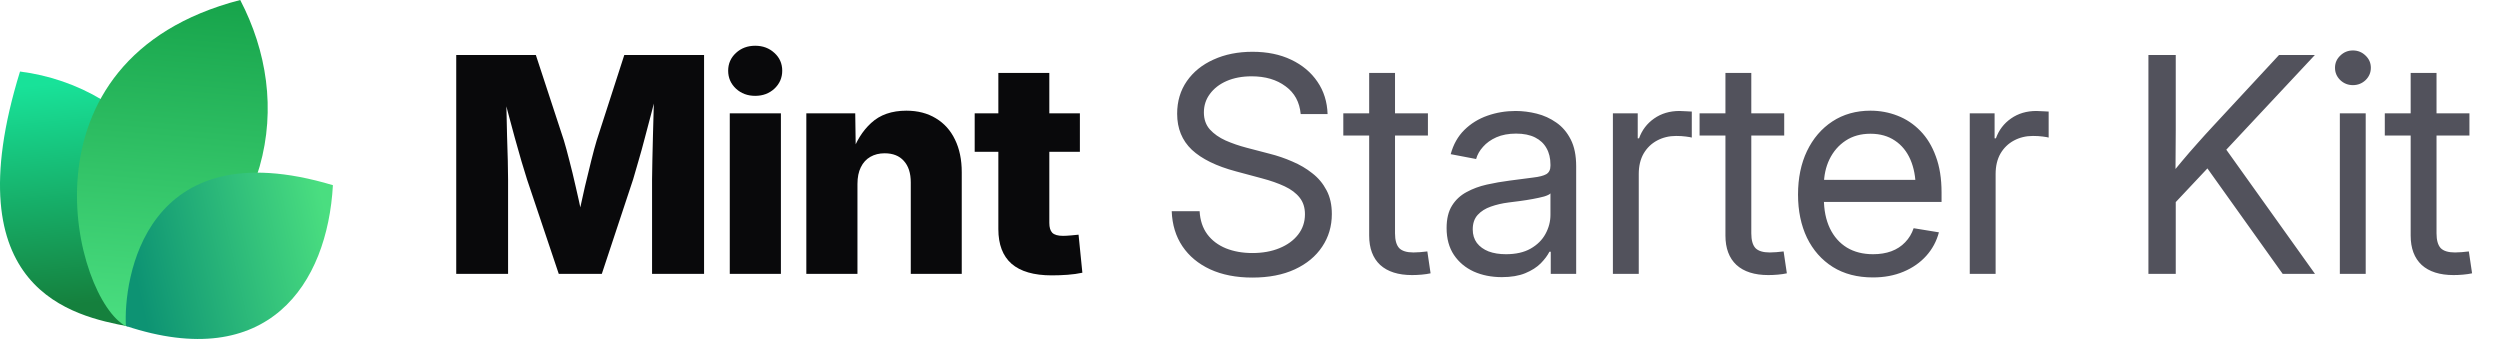
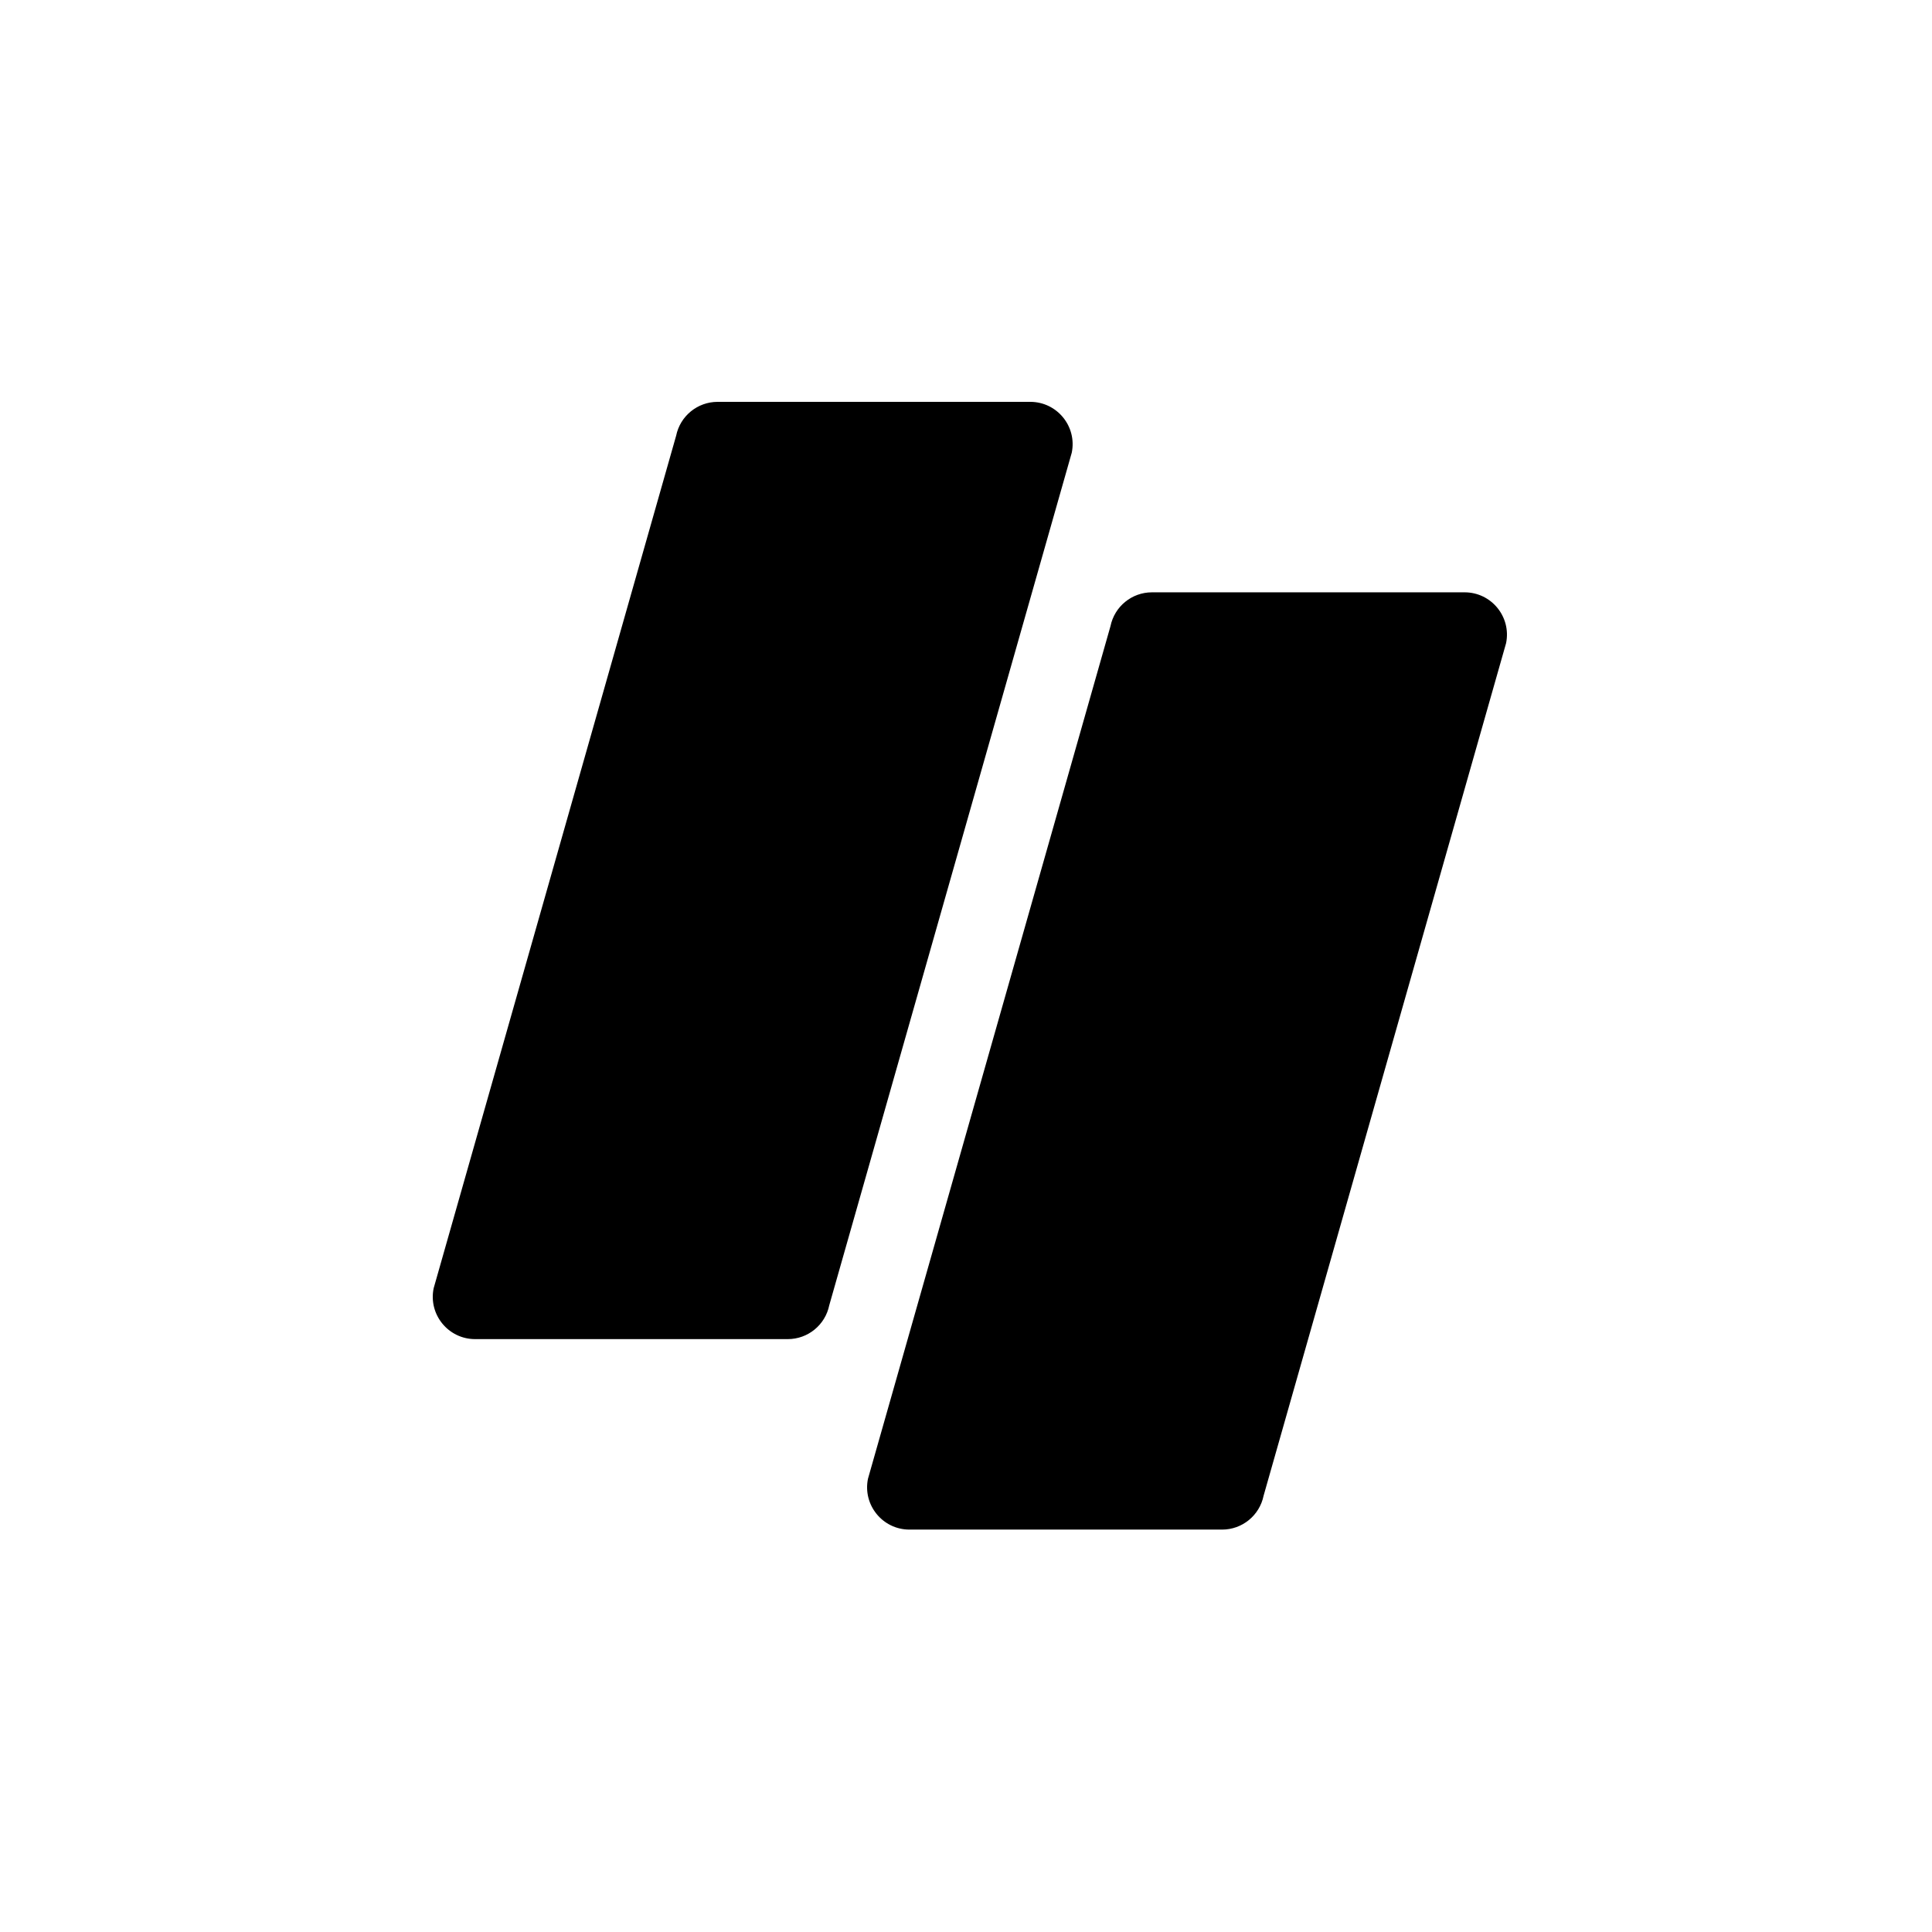
- <svg xmlns="http://www.w3.org/2000/svg" width="177" height="24" viewBox="0 0 177 24" fill="none">
-   <path d="M9.061 23.108C5.268 22.377 -3.391 20.627 1.417 5.064C9.634 6.099 16.973 14.064 9.061 23.108Z" fill="url(#paint0_linear_17557_2020)" />
-   <path d="M8.919 23.094C5.276 21.222 0.784 4.209 17.007 0C20.757 7.193 19.621 16.545 8.919 23.094Z" fill="url(#paint1_linear_17557_2020)" />
-   <path d="M8.914 23.079C8.735 19.882 10.159 9.085 23.57 13.111C23.181 20.123 18.984 26.418 8.914 23.079Z" fill="url(#paint2_linear_17557_2020)" />
-   <path d="M32.301 19.392V3.894H37.938L39.925 9.948C40.036 10.315 40.164 10.787 40.31 11.362C40.462 11.938 40.611 12.552 40.757 13.204C40.91 13.855 41.048 14.483 41.173 15.086C41.305 15.682 41.412 16.192 41.495 16.615H40.695C40.771 16.192 40.871 15.682 40.996 15.086C41.128 14.49 41.267 13.866 41.412 13.214C41.565 12.562 41.714 11.948 41.86 11.373C42.005 10.79 42.133 10.315 42.244 9.948L44.2 3.894H49.848V19.392H46.166V12.704C46.166 12.357 46.173 11.917 46.187 11.383C46.2 10.849 46.214 10.27 46.228 9.646C46.249 9.022 46.266 8.391 46.28 7.753C46.301 7.115 46.311 6.519 46.311 5.964H46.623C46.485 6.561 46.332 7.181 46.166 7.826C45.999 8.471 45.833 9.102 45.666 9.719C45.507 10.336 45.351 10.901 45.198 11.414C45.053 11.928 44.928 12.357 44.824 12.704L42.608 19.392H39.561L37.314 12.704C37.203 12.357 37.072 11.928 36.919 11.414C36.773 10.901 36.614 10.34 36.441 9.729C36.274 9.112 36.104 8.481 35.931 7.836C35.764 7.192 35.608 6.567 35.463 5.964H35.827C35.834 6.512 35.844 7.105 35.858 7.743C35.872 8.374 35.886 9.005 35.9 9.636C35.92 10.26 35.938 10.839 35.952 11.373C35.965 11.907 35.972 12.351 35.972 12.704V19.392H32.301ZM51.668 19.392V8.024H55.288V19.392H51.668ZM53.468 6.786C52.927 6.786 52.473 6.616 52.105 6.276C51.738 5.93 51.554 5.507 51.554 5.007C51.554 4.508 51.738 4.088 52.105 3.749C52.473 3.409 52.927 3.239 53.468 3.239C54.009 3.239 54.463 3.409 54.83 3.749C55.198 4.082 55.382 4.501 55.382 5.007C55.382 5.507 55.198 5.93 54.83 6.276C54.463 6.616 54.009 6.786 53.468 6.786ZM60.708 13.027V19.392H57.088V8.024H60.551L60.593 10.967H60.281C60.593 10.024 61.061 9.268 61.685 8.7C62.309 8.124 63.138 7.836 64.171 7.836C64.975 7.836 65.672 8.017 66.262 8.377C66.851 8.731 67.302 9.234 67.614 9.885C67.933 10.537 68.092 11.307 68.092 12.194V19.392H64.483V12.912C64.483 12.26 64.32 11.754 63.994 11.394C63.675 11.033 63.221 10.853 62.632 10.853C62.25 10.853 61.914 10.936 61.623 11.102C61.332 11.269 61.106 11.515 60.947 11.841C60.787 12.16 60.708 12.555 60.708 13.027ZM76.456 8.024V10.749H69.008V8.024H76.456ZM70.683 5.163H74.292V15.783C74.292 16.102 74.361 16.334 74.5 16.48C74.646 16.625 74.899 16.698 75.259 16.698C75.405 16.698 75.596 16.688 75.831 16.667C76.074 16.646 76.251 16.629 76.362 16.615L76.632 19.309C76.313 19.378 75.963 19.427 75.582 19.455C75.207 19.482 74.836 19.496 74.469 19.496C73.2 19.496 72.25 19.222 71.619 18.674C70.995 18.127 70.683 17.308 70.683 16.22V5.163Z" fill="#09090B" />
-   <path d="M88.667 19.652C87.523 19.652 86.528 19.458 85.682 19.07C84.843 18.681 84.188 18.137 83.716 17.437C83.245 16.736 82.992 15.908 82.957 14.951H84.933C84.968 15.596 85.148 16.14 85.474 16.584C85.8 17.021 86.24 17.354 86.795 17.582C87.35 17.804 87.974 17.915 88.667 17.915C89.388 17.915 90.026 17.801 90.581 17.572C91.143 17.343 91.583 17.024 91.902 16.615C92.228 16.199 92.391 15.717 92.391 15.169C92.391 14.698 92.266 14.306 92.017 13.994C91.767 13.675 91.413 13.408 90.956 13.193C90.498 12.978 89.954 12.787 89.323 12.621L87.502 12.132C86.123 11.765 85.082 11.255 84.382 10.603C83.689 9.944 83.342 9.095 83.342 8.055C83.342 7.174 83.571 6.404 84.028 5.746C84.486 5.087 85.117 4.577 85.921 4.217C86.726 3.849 87.645 3.666 88.678 3.666C89.718 3.666 90.63 3.853 91.413 4.227C92.204 4.602 92.824 5.122 93.275 5.787C93.726 6.446 93.965 7.209 93.993 8.076H92.089C92.013 7.23 91.656 6.574 91.018 6.11C90.387 5.638 89.586 5.403 88.615 5.403C87.95 5.403 87.36 5.513 86.847 5.735C86.341 5.957 85.946 6.262 85.661 6.651C85.377 7.032 85.235 7.469 85.235 7.961C85.235 8.447 85.377 8.849 85.661 9.168C85.946 9.48 86.317 9.74 86.774 9.948C87.232 10.149 87.724 10.319 88.251 10.457L89.884 10.884C90.439 11.023 90.977 11.206 91.496 11.435C92.023 11.657 92.495 11.934 92.911 12.267C93.334 12.593 93.67 12.995 93.92 13.474C94.17 13.945 94.294 14.504 94.294 15.149C94.294 16.015 94.066 16.788 93.608 17.468C93.157 18.148 92.512 18.681 91.673 19.07C90.834 19.458 89.832 19.652 88.667 19.652ZM101.097 8.024V9.594H95.106V8.024H101.097ZM96.937 5.163H98.767V16.521C98.767 17 98.865 17.347 99.059 17.562C99.26 17.77 99.6 17.874 100.078 17.874C100.21 17.874 100.366 17.867 100.546 17.853C100.733 17.832 100.903 17.815 101.056 17.801L101.285 19.351C101.097 19.392 100.886 19.423 100.65 19.444C100.414 19.465 100.189 19.475 99.974 19.475C98.996 19.475 98.244 19.236 97.717 18.758C97.197 18.272 96.937 17.579 96.937 16.677V5.163ZM106.33 19.621C105.595 19.621 104.932 19.489 104.343 19.226C103.754 18.955 103.285 18.564 102.939 18.05C102.592 17.53 102.419 16.896 102.419 16.147C102.419 15.495 102.547 14.965 102.804 14.556C103.06 14.146 103.403 13.828 103.833 13.599C104.263 13.363 104.742 13.186 105.269 13.068C105.796 12.95 106.333 12.857 106.881 12.787C107.574 12.69 108.132 12.617 108.555 12.569C108.978 12.52 109.287 12.441 109.481 12.33C109.675 12.212 109.772 12.014 109.772 11.737V11.654C109.772 11.203 109.679 10.815 109.492 10.489C109.311 10.163 109.041 9.91 108.68 9.729C108.32 9.549 107.872 9.459 107.338 9.459C106.805 9.459 106.34 9.546 105.945 9.719C105.556 9.892 105.241 10.118 104.998 10.395C104.755 10.665 104.593 10.953 104.509 11.258L102.71 10.915C102.897 10.222 103.22 9.65 103.677 9.199C104.135 8.748 104.679 8.412 105.31 8.19C105.941 7.968 106.607 7.857 107.307 7.857C107.8 7.857 108.295 7.92 108.795 8.044C109.301 8.169 109.765 8.381 110.188 8.679C110.611 8.97 110.951 9.369 111.208 9.875C111.464 10.374 111.593 11.005 111.593 11.768V19.392H109.793V17.822H109.7C109.568 18.085 109.363 18.359 109.086 18.643C108.809 18.921 108.444 19.153 107.994 19.34C107.543 19.527 106.988 19.621 106.33 19.621ZM106.621 17.998C107.321 17.998 107.904 17.867 108.368 17.603C108.84 17.333 109.19 16.986 109.419 16.563C109.654 16.133 109.772 15.682 109.772 15.211V13.692C109.703 13.769 109.554 13.841 109.325 13.911C109.096 13.973 108.829 14.032 108.524 14.088C108.226 14.143 107.921 14.192 107.609 14.233C107.304 14.275 107.033 14.309 106.798 14.337C106.354 14.393 105.938 14.49 105.549 14.628C105.168 14.76 104.86 14.954 104.624 15.211C104.388 15.467 104.27 15.811 104.27 16.241C104.27 16.615 104.367 16.934 104.561 17.198C104.762 17.461 105.04 17.662 105.393 17.801C105.747 17.933 106.156 17.998 106.621 17.998ZM114.193 19.392V8.024H115.951V9.792H116.045C116.253 9.209 116.61 8.741 117.116 8.388C117.622 8.034 118.219 7.857 118.905 7.857C119.058 7.857 119.217 7.864 119.384 7.878C119.55 7.885 119.682 7.892 119.779 7.899V9.74C119.716 9.719 119.578 9.695 119.363 9.667C119.155 9.639 118.922 9.625 118.666 9.625C118.174 9.625 117.726 9.733 117.324 9.948C116.922 10.163 116.603 10.471 116.367 10.874C116.138 11.276 116.024 11.758 116.024 12.319V19.392H114.193ZM126.322 8.024V9.594H120.33V8.024H126.322ZM122.161 5.163H123.992V16.521C123.992 17 124.089 17.347 124.283 17.562C124.484 17.77 124.824 17.874 125.302 17.874C125.434 17.874 125.59 17.867 125.77 17.853C125.958 17.832 126.127 17.815 126.28 17.801L126.509 19.351C126.322 19.392 126.11 19.423 125.874 19.444C125.639 19.465 125.413 19.475 125.198 19.475C124.221 19.475 123.468 19.236 122.941 18.758C122.421 18.272 122.161 17.579 122.161 16.677V5.163ZM132.604 19.642C131.502 19.642 130.555 19.396 129.765 18.903C128.974 18.404 128.364 17.714 127.934 16.834C127.511 15.946 127.3 14.927 127.3 13.775C127.3 12.611 127.511 11.584 127.934 10.697C128.364 9.802 128.964 9.102 129.734 8.596C130.51 8.089 131.408 7.836 132.428 7.836C133.1 7.836 133.738 7.954 134.341 8.19C134.952 8.426 135.489 8.783 135.954 9.261C136.425 9.74 136.793 10.343 137.056 11.071C137.327 11.792 137.462 12.645 137.462 13.63V14.296H128.433V12.735H136.463L135.631 13.297C135.631 12.541 135.506 11.876 135.257 11.3C135.007 10.725 134.643 10.277 134.165 9.958C133.686 9.632 133.107 9.469 132.428 9.469C131.748 9.469 131.162 9.632 130.67 9.958C130.177 10.284 129.796 10.725 129.526 11.279C129.262 11.827 129.13 12.441 129.13 13.12V14.046C129.13 14.864 129.273 15.572 129.557 16.168C129.841 16.757 130.243 17.211 130.763 17.53C131.283 17.842 131.901 17.998 132.615 17.998C133.093 17.998 133.523 17.929 133.905 17.79C134.293 17.645 134.619 17.433 134.882 17.156C135.153 16.879 135.354 16.546 135.486 16.157L137.275 16.449C137.108 17.08 136.81 17.634 136.38 18.113C135.95 18.591 135.413 18.966 134.768 19.236C134.123 19.507 133.402 19.642 132.604 19.642ZM139.459 19.392V8.024H141.217V9.792H141.311C141.519 9.209 141.876 8.741 142.382 8.388C142.888 8.034 143.485 7.857 144.171 7.857C144.324 7.857 144.483 7.864 144.649 7.878C144.816 7.885 144.948 7.892 145.045 7.899V9.74C144.982 9.719 144.844 9.695 144.629 9.667C144.421 9.639 144.188 9.625 143.932 9.625C143.439 9.625 142.992 9.733 142.59 9.948C142.188 10.163 141.869 10.471 141.633 10.874C141.404 11.276 141.29 11.758 141.29 12.319V19.392H139.459ZM153.429 14.961V12.715C153.783 12.257 154.136 11.82 154.49 11.404C154.844 10.981 155.204 10.565 155.572 10.156C155.939 9.74 156.314 9.327 156.695 8.918L161.355 3.894H163.893L157.277 10.967H157.184L153.429 14.961ZM152.108 19.392V3.894H154.043V9.241L154.022 12.559L154.043 13.505V19.392H152.108ZM161.615 19.392L155.967 11.477L157.173 9.969L163.903 19.392H161.615ZM165.661 19.392V8.024H167.492V19.392H165.661ZM166.587 6.027C166.24 6.027 165.942 5.909 165.692 5.673C165.443 5.43 165.318 5.139 165.318 4.799C165.318 4.459 165.443 4.172 165.692 3.936C165.942 3.693 166.24 3.572 166.587 3.572C166.934 3.572 167.232 3.693 167.482 3.936C167.731 4.172 167.856 4.459 167.856 4.799C167.856 5.139 167.731 5.43 167.482 5.673C167.232 5.909 166.934 6.027 166.587 6.027ZM174.836 8.024V9.594H168.844V8.024H174.836ZM170.675 5.163H172.506V16.521C172.506 17 172.603 17.347 172.797 17.562C172.998 17.77 173.338 17.874 173.816 17.874C173.948 17.874 174.104 17.867 174.284 17.853C174.472 17.832 174.641 17.815 174.794 17.801L175.023 19.351C174.836 19.392 174.624 19.423 174.388 19.444C174.153 19.465 173.927 19.475 173.712 19.475C172.735 19.475 171.982 19.236 171.455 18.758C170.935 18.272 170.675 17.579 170.675 16.677V5.163Z" fill="#52525C" />
-   <defs>
-     <linearGradient id="paint0_linear_17557_2020" x1="3.776" y1="5.916" x2="5.232" y2="21.559" gradientUnits="userSpaceOnUse">
-       <stop stop-color="#18E299" />
-       <stop offset="1" stop-color="#15803D" />
-     </linearGradient>
-     <linearGradient id="paint1_linear_17557_2020" x1="12.171" y1="-0.718" x2="10.19" y2="22.983" gradientUnits="userSpaceOnUse">
-       <stop stop-color="#16A34A" />
-       <stop offset="1" stop-color="#4ADE80" />
-     </linearGradient>
-     <linearGradient id="paint2_linear_17557_2020" x1="23.133" y1="15.353" x2="9.338" y2="18.52" gradientUnits="userSpaceOnUse">
-       <stop stop-color="#4ADE80" />
-       <stop offset="1" stop-color="#0D9373" />
-     </linearGradient>
-   </defs>
+ <svg xmlns="http://www.w3.org/2000/svg" width="250" height="250" viewBox="0 0 250 250" fill="none">
+   <path d="M189.521 76.647H149.06C146.459 76.647 144.217 78.477 143.695 81.026L112.315 191.352C111.619 194.749 114.214 197.929 117.681 197.929H158.141C160.742 197.929 162.985 196.099 163.507 193.551L194.887 83.224C195.582 79.828 192.988 76.647 189.521 76.647Z" fill="black" />
+   <path d="M133.319 52H92.859C90.258 52 88.015 53.83 87.493 56.378L56.113 166.705C55.418 170.101 58.012 173.281 61.479 173.281H101.94C104.541 173.281 106.783 171.452 107.305 168.903L138.685 58.576C139.381 55.18 136.786 52 133.319 52Z" fill="black" />
</svg>
